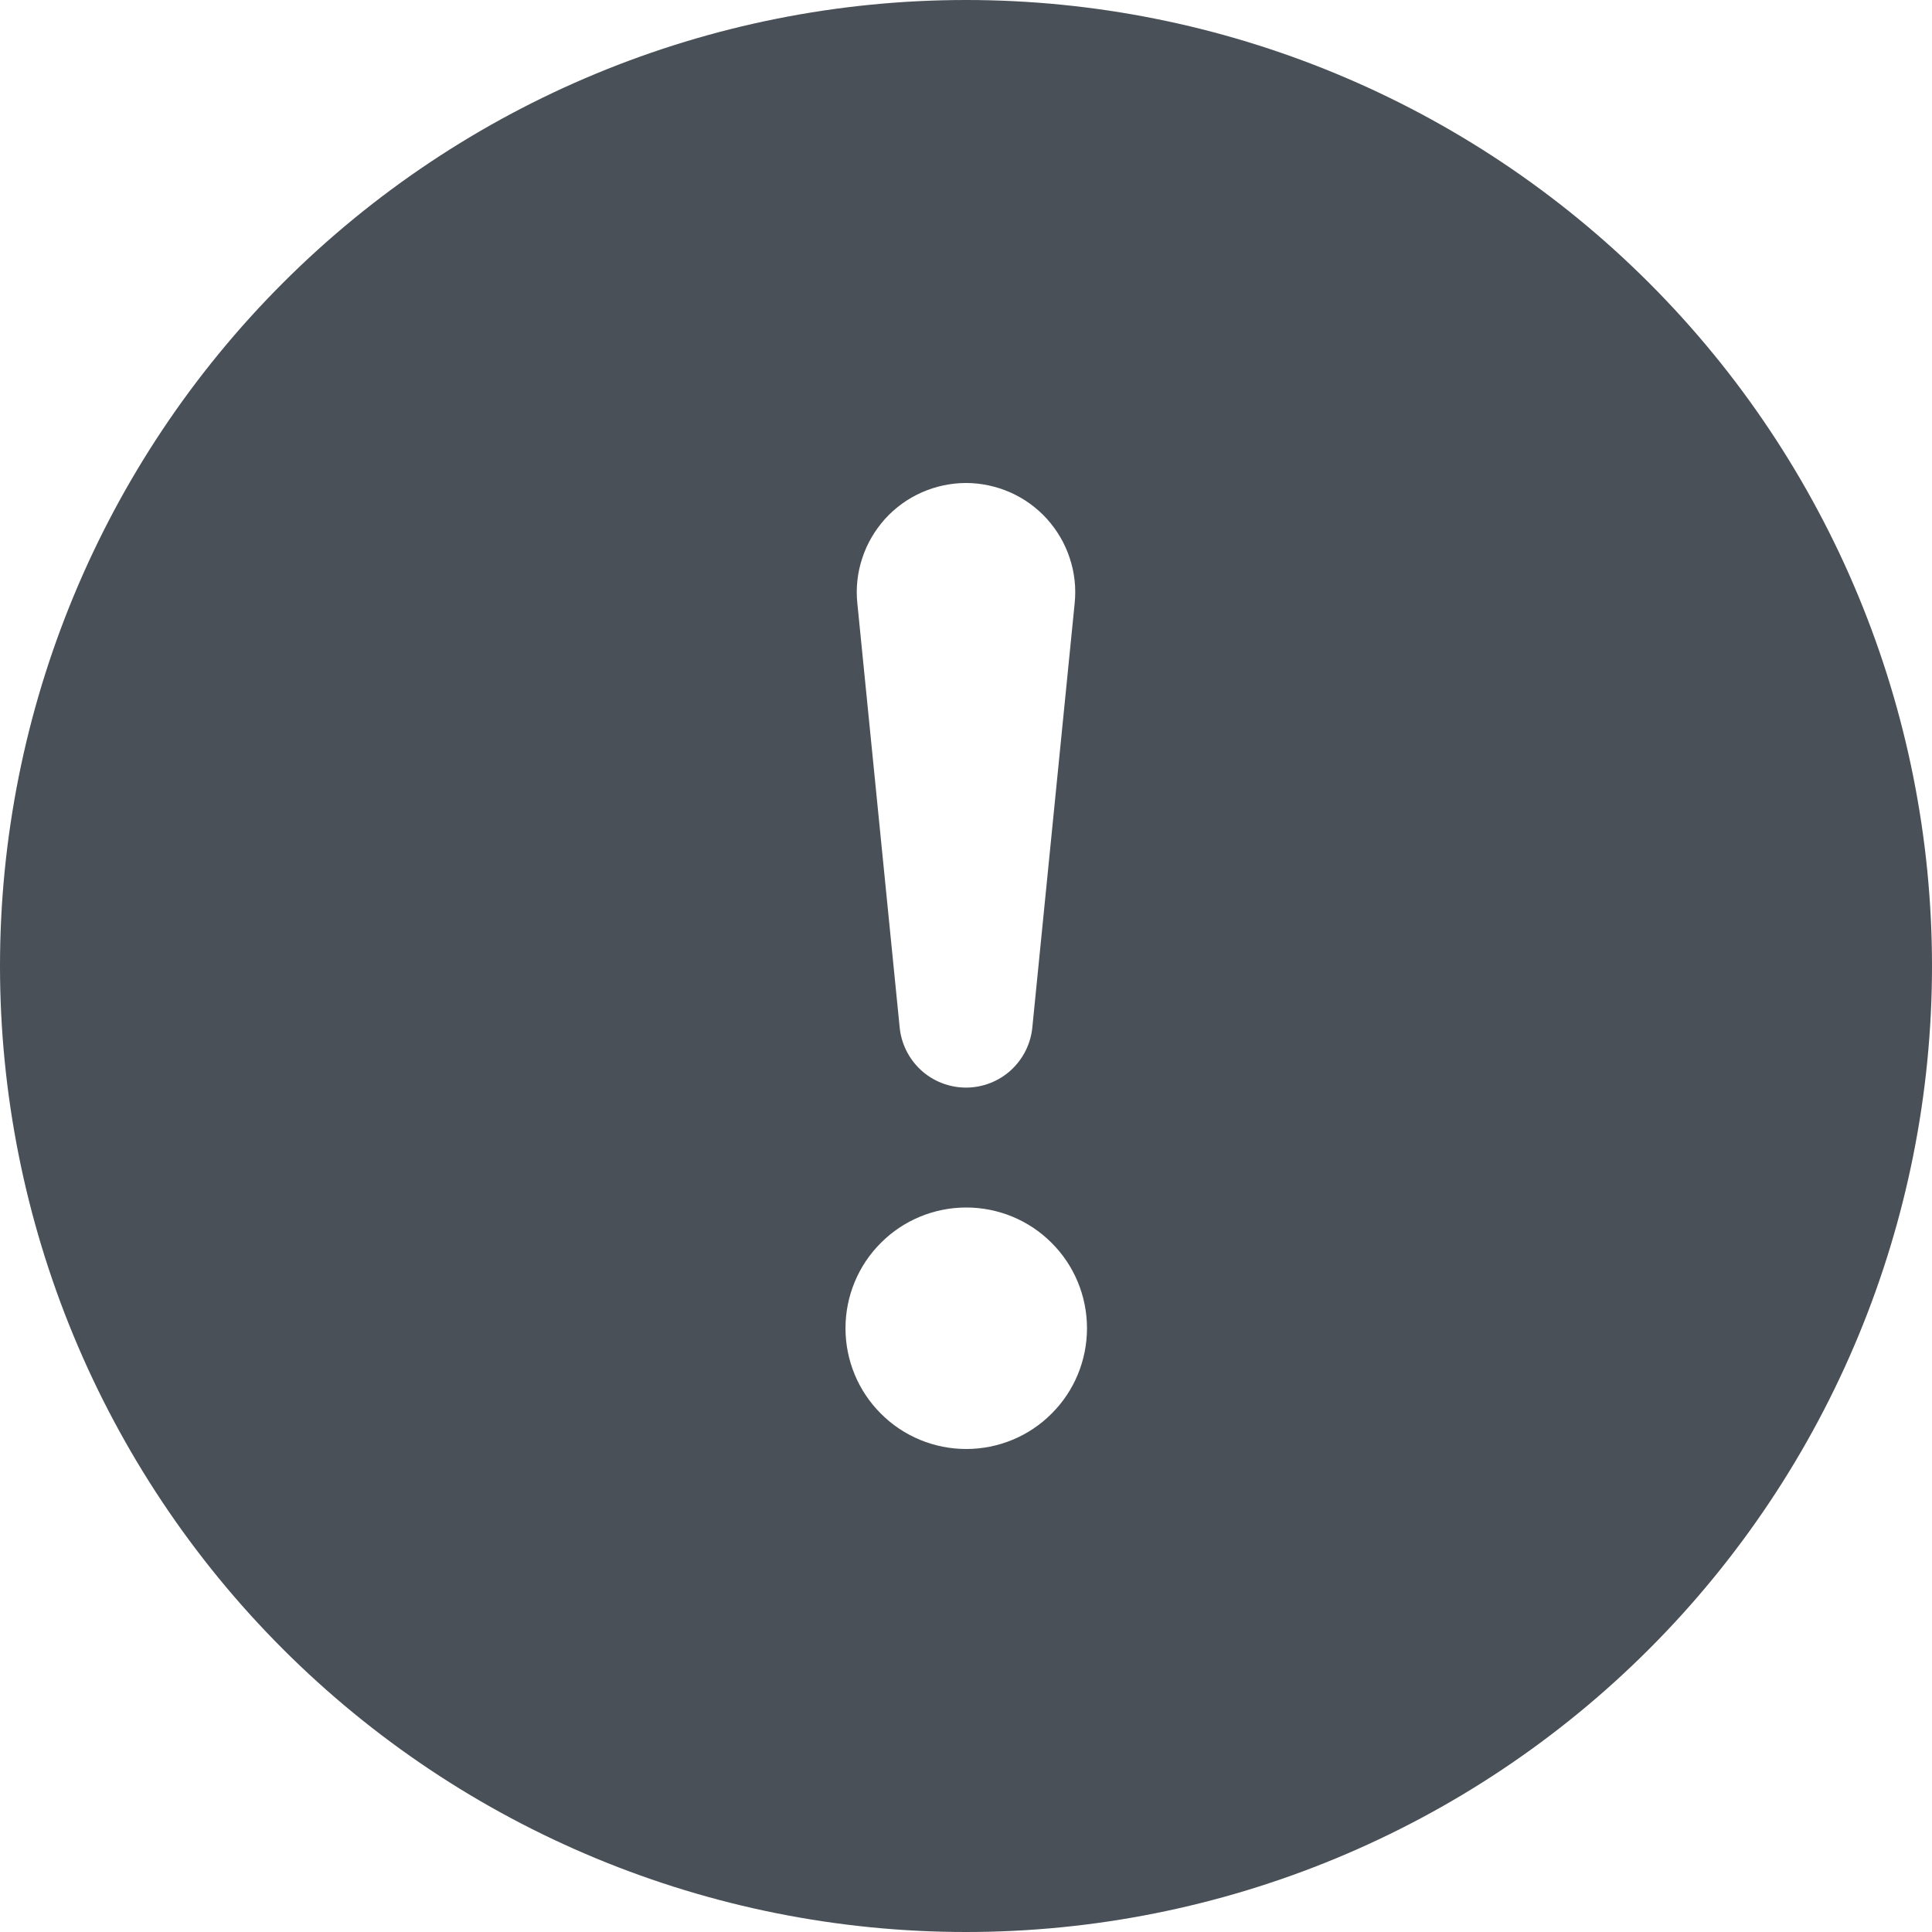
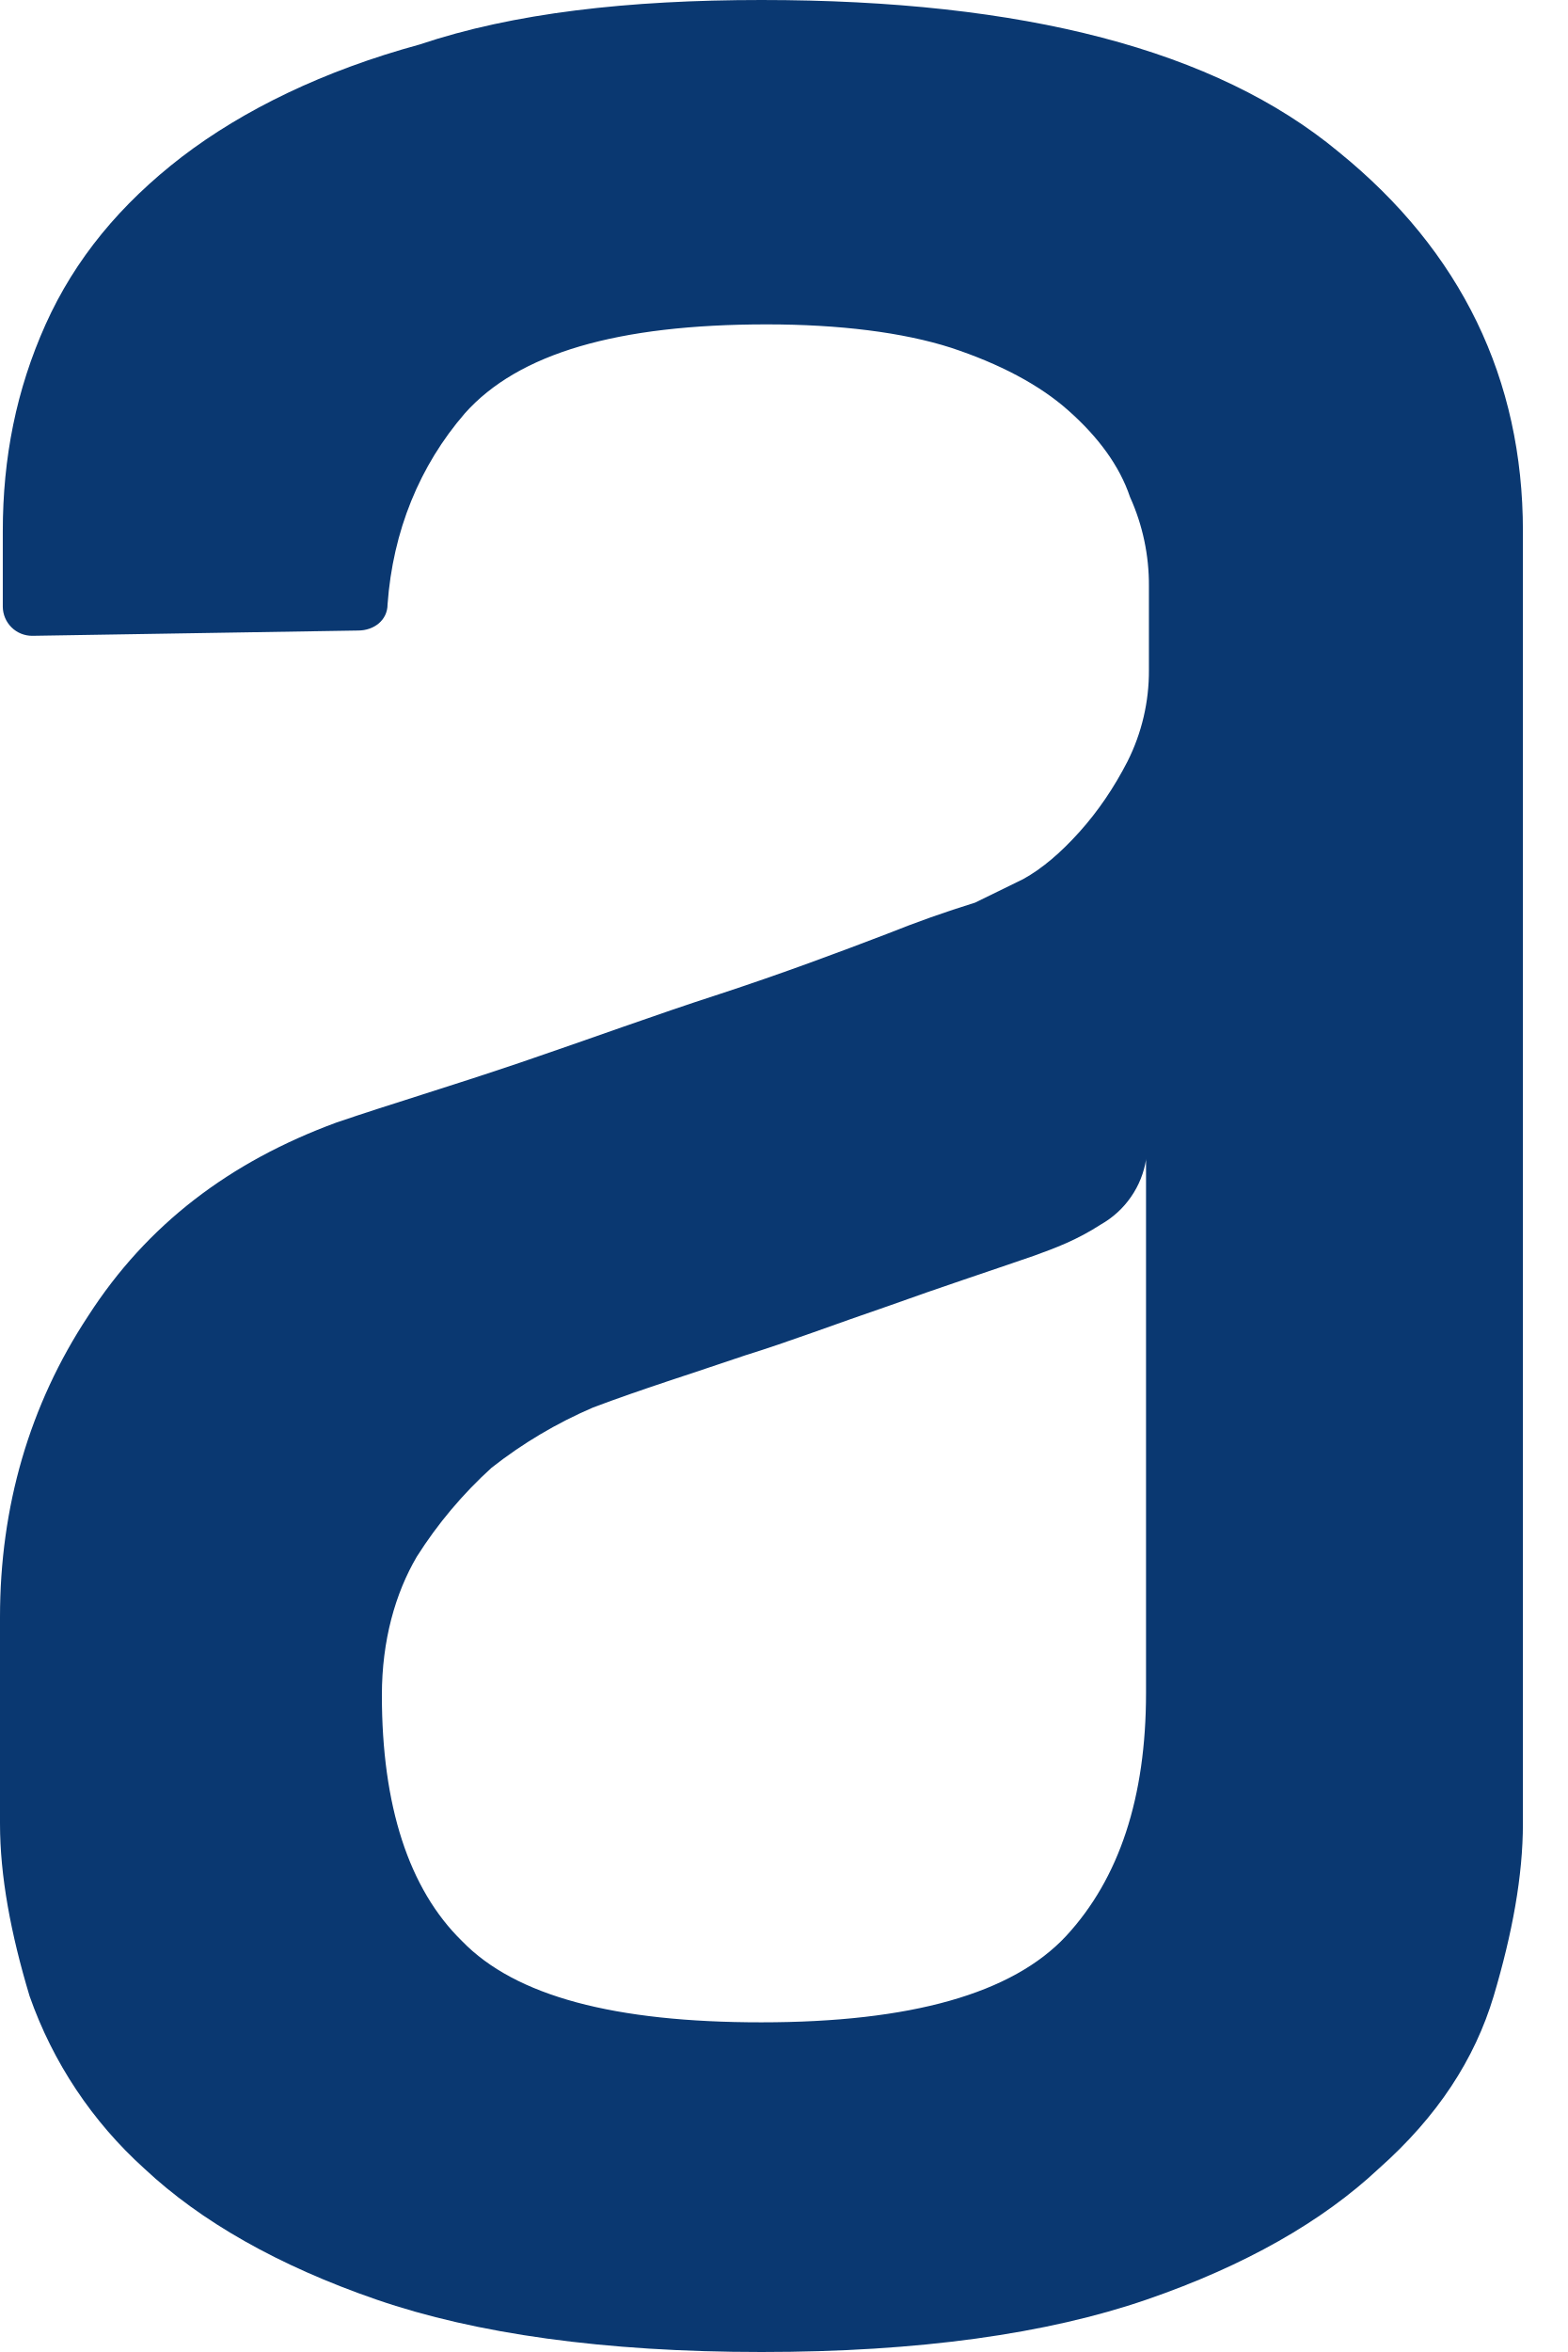
- <svg xmlns="http://www.w3.org/2000/svg" width="16" height="16" viewBox="0 0 16 16" fill="none">
-   <path d="M16 8C16 10.122 15.157 12.157 13.657 13.657C12.157 15.157 10.122 16 8 16C5.878 16 3.843 15.157 2.343 13.657C0.843 12.157 0 10.122 0 8C0 5.878 0.843 3.843 2.343 2.343C3.843 0.843 5.878 0 8 0C10.122 0 12.157 0.843 13.657 2.343C15.157 3.843 16 5.878 16 8ZM8 4C7.874 4 7.749 4.027 7.633 4.078C7.518 4.129 7.414 4.204 7.329 4.298C7.245 4.392 7.18 4.502 7.141 4.622C7.101 4.742 7.087 4.869 7.1 4.995L7.45 8.502C7.462 8.64 7.525 8.768 7.627 8.862C7.728 8.955 7.862 9.007 8 9.007C8.138 9.007 8.272 8.955 8.373 8.862C8.475 8.768 8.538 8.64 8.55 8.502L8.9 4.995C8.913 4.869 8.899 4.742 8.859 4.622C8.82 4.502 8.755 4.392 8.671 4.298C8.586 4.204 8.482 4.129 8.367 4.078C8.251 4.027 8.126 4 8 4ZM8.002 10C7.737 10 7.482 10.105 7.295 10.293C7.107 10.48 7.002 10.735 7.002 11C7.002 11.265 7.107 11.52 7.295 11.707C7.482 11.895 7.737 12 8.002 12C8.267 12 8.522 11.895 8.709 11.707C8.897 11.52 9.002 11.265 9.002 11C9.002 10.735 8.897 10.48 8.709 10.293C8.522 10.105 8.267 10 8.002 10Z" fill="#495057" />
+ <svg xmlns="http://www.w3.org/2000/svg" width="32" height="48" viewBox="0 0 32 48" fill="none">
+   <path fill-rule="evenodd" clip-rule="evenodd" d="M23.396 23.653C23.352 23.931 23.247 24.196 23.086 24.427C22.926 24.659 22.715 24.851 22.47 24.99C21.977 25.309 21.545 25.468 21.108 25.627C20.177 25.949 19.197 26.27 18.161 26.643C17.069 27.016 16.089 27.389 15.215 27.659C14.125 28.031 13.089 28.353 12.104 28.725C11.363 29.043 10.667 29.456 10.034 29.954C9.446 30.488 8.932 31.098 8.507 31.77C8.07 32.515 7.795 33.477 7.795 34.597C7.795 36.842 8.34 38.549 9.433 39.616C10.523 40.74 12.544 41.272 15.539 41.272C18.593 41.272 20.666 40.686 21.761 39.511C22.848 38.336 23.393 36.683 23.393 34.549V23.653H23.396ZM15.541 0C20.889 0 24.815 1.016 27.322 3.098C29.831 5.129 31.086 7.741 31.086 10.837V37.215C31.086 38.282 30.87 39.457 30.489 40.737C30.104 42.023 29.343 43.195 28.142 44.259C26.998 45.331 25.417 46.239 23.398 46.933C21.38 47.627 18.763 48 15.544 48C12.33 48 9.708 47.627 7.692 46.933C5.677 46.239 4.093 45.331 2.949 44.259C1.885 43.3 1.078 42.089 0.604 40.737C0.219 39.459 0 38.284 0 37.217V33.001C0 30.756 0.599 28.674 1.8 26.856C3 24.99 4.689 23.709 6.872 22.907C7.962 22.535 9.217 22.162 10.633 21.681C12.053 21.198 13.359 20.717 14.67 20.293C15.981 19.863 17.125 19.434 18.105 19.059C18.696 18.822 19.296 18.609 19.904 18.421L20.887 17.94C21.272 17.727 21.65 17.405 22.033 16.979C22.414 16.555 22.74 16.074 23.015 15.539C23.306 14.96 23.456 14.32 23.452 13.672V11.963C23.456 11.336 23.325 10.716 23.067 10.145C22.851 9.502 22.414 8.916 21.815 8.384C21.216 7.849 20.395 7.422 19.416 7.098C18.434 6.782 17.128 6.62 15.652 6.62C12.598 6.62 10.579 7.212 9.489 8.435C8.564 9.505 8.019 10.839 7.911 12.333C7.911 12.654 7.638 12.868 7.309 12.868L0.658 12.976C0.5 12.976 0.348 12.915 0.236 12.804C0.123 12.693 0.059 12.542 0.057 12.384V10.842C0.057 9.343 0.332 7.955 0.931 6.62C1.532 5.283 2.46 4.165 3.712 3.201C4.967 2.242 6.605 1.442 8.566 0.908C10.477 0.265 12.821 0 15.547 0H15.541Z" fill="#0A3871" />
</svg>
